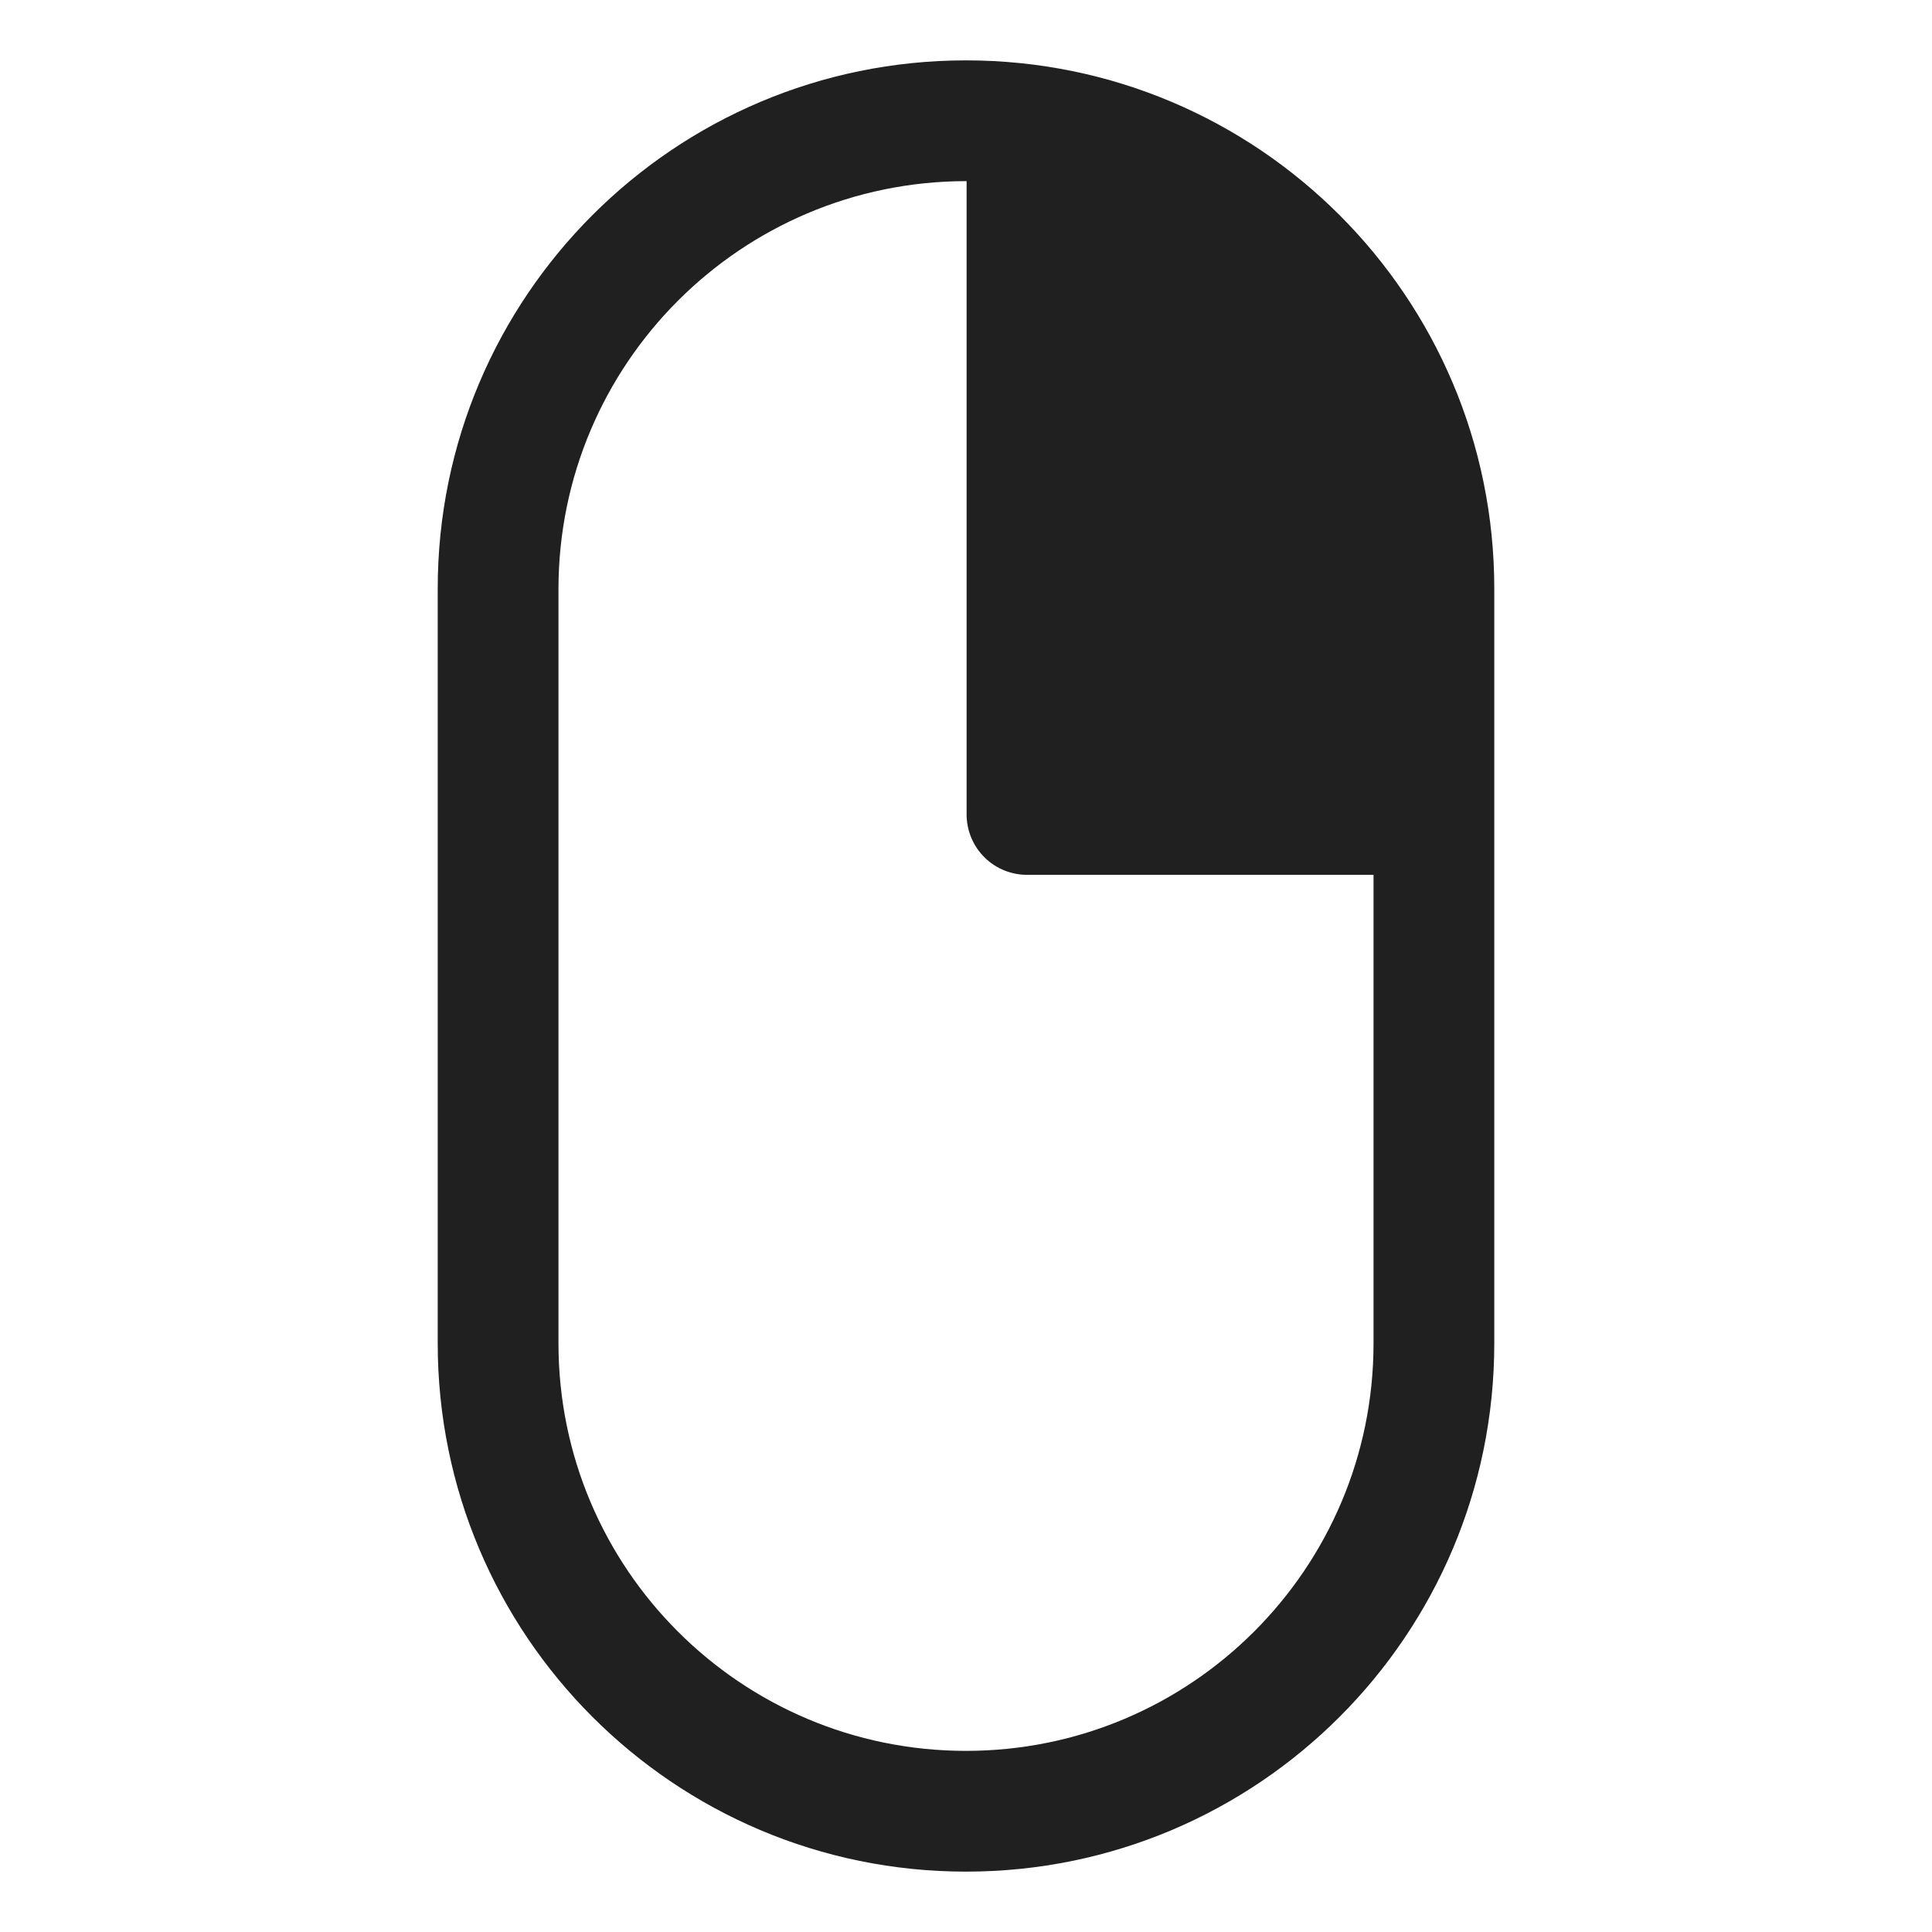
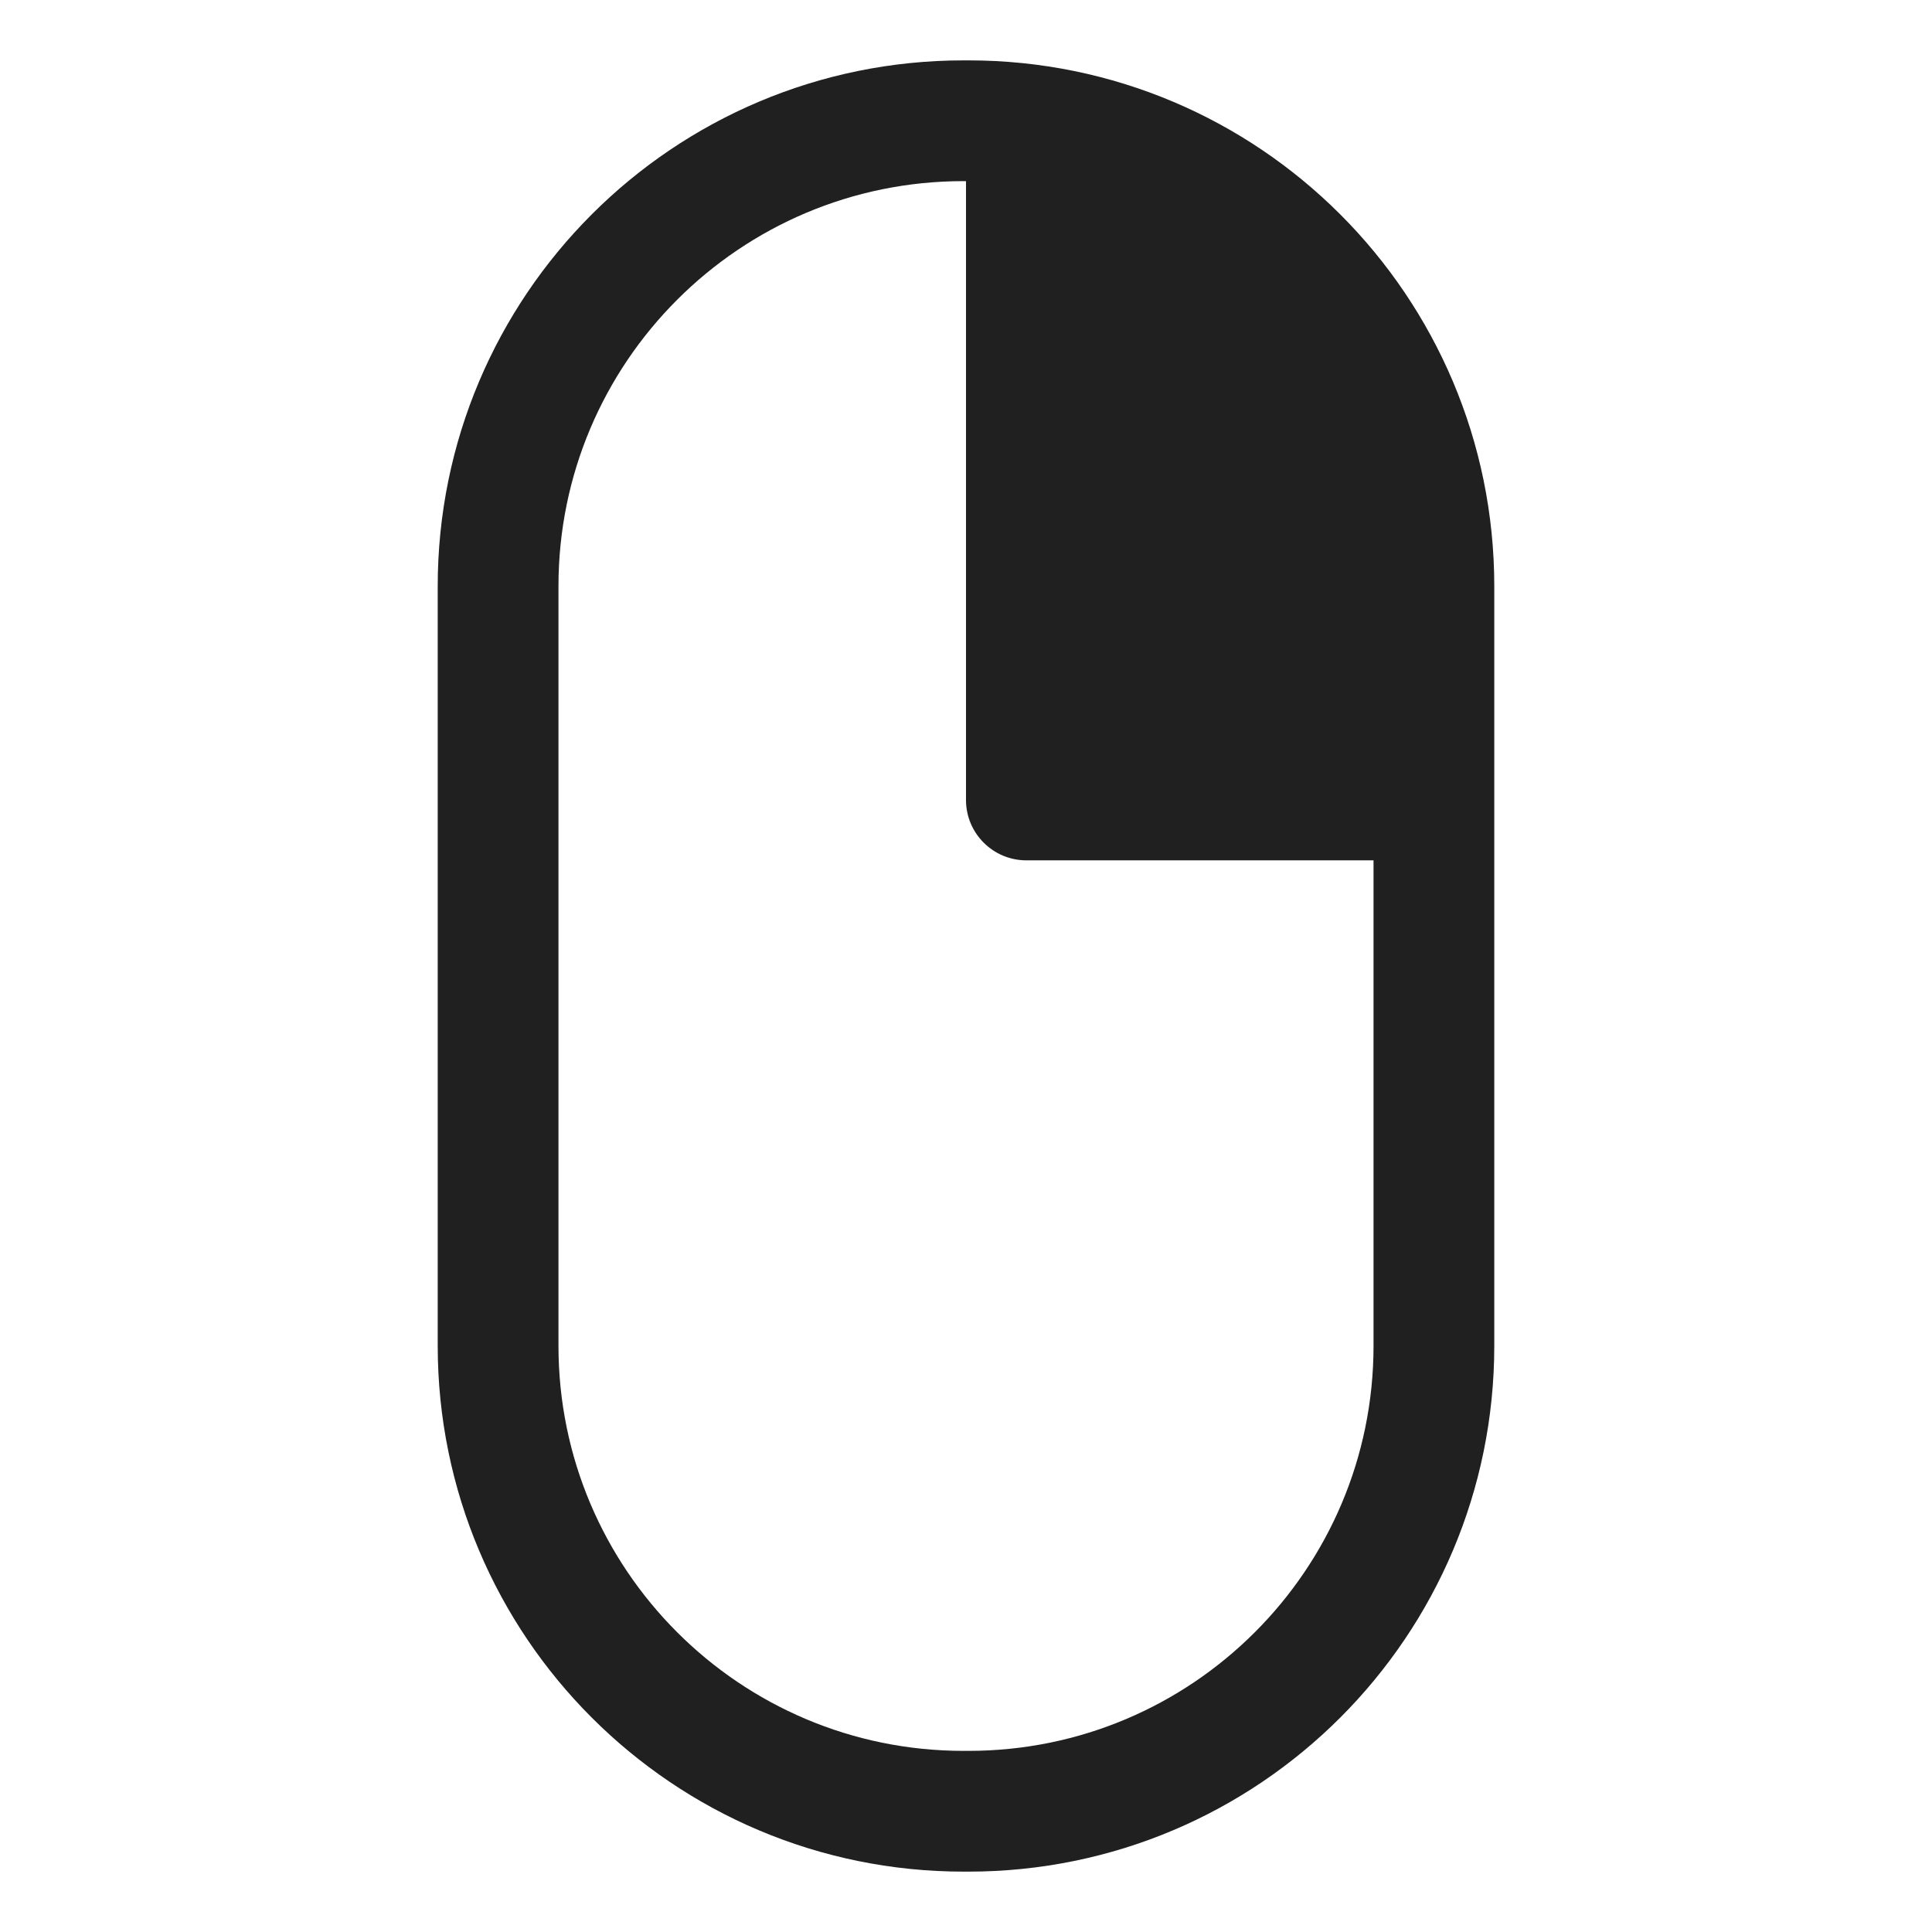
<svg xmlns="http://www.w3.org/2000/svg" viewBox="0 0 32 32">
  <defs>
-     <style>.a,.b{fill:#202020;}.b{stroke:#202020;stroke-linecap:round;stroke-linejoin:round;stroke-width:2px;}</style>
+     <style>.a{fill:none;stroke:#202020;stroke-miterlimit:10;stroke-width:2px;}.b{fill:#202020;}</style>
  </defs>
-   <path class="a" d="M16,3a6.76,6.76,0,0,1,6.75,6.75v12.5a6.75,6.75,0,0,1-13.5,0V9.75A6.76,6.76,0,0,1,16,3m0-2A8.75,8.75,0,0,0,7.25,9.75v12.5a8.75,8.75,0,0,0,17.5,0V9.75A8.75,8.75,0,0,0,16,1Z" />
-   <path class="b" d="M23.42,13.49V9.9c0-4.1-2.85-7.26-6.41-7.26V13.49Z" />
+   <rect class="a" x="8.25" y="2" width="15.5" height="28" rx="7.71" transform="translate(32 32) rotate(-180)" />
+   <path class="b" d="M23.74,14.25V9.72A7.66,7.66,0,0,0,16,2V13.25a1,1,0,0,0,1,1Z" />
</svg>
